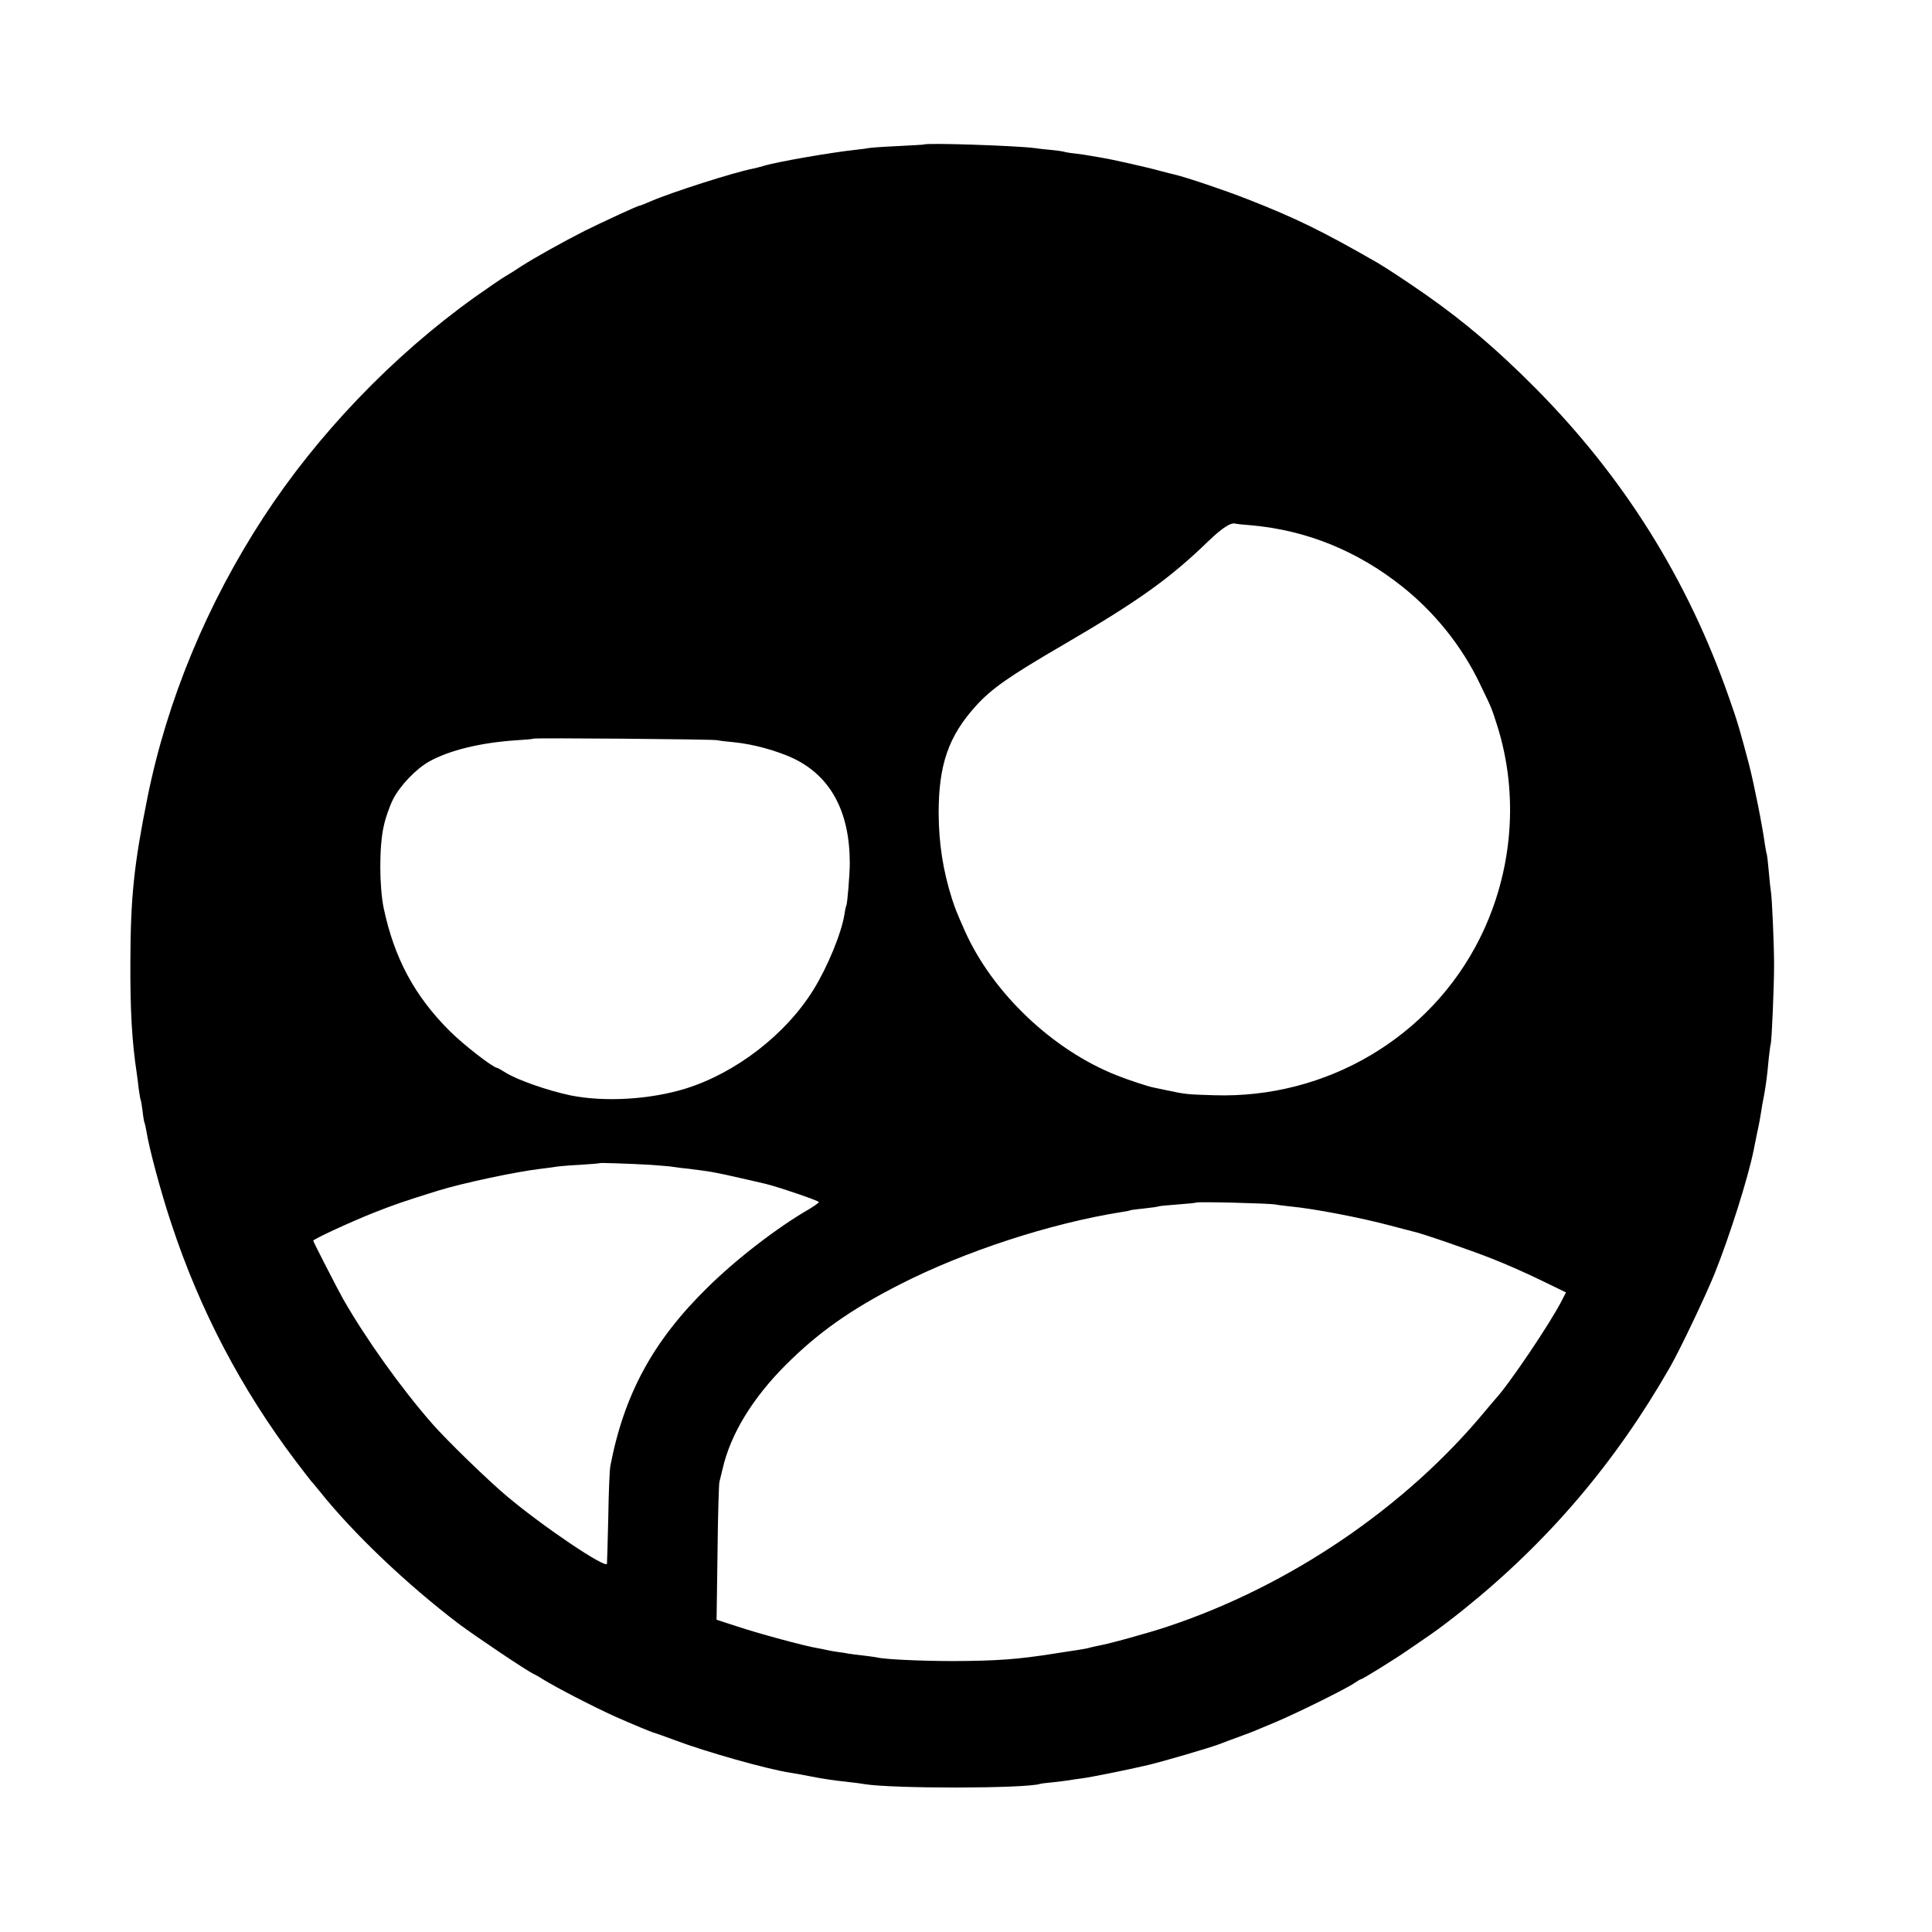
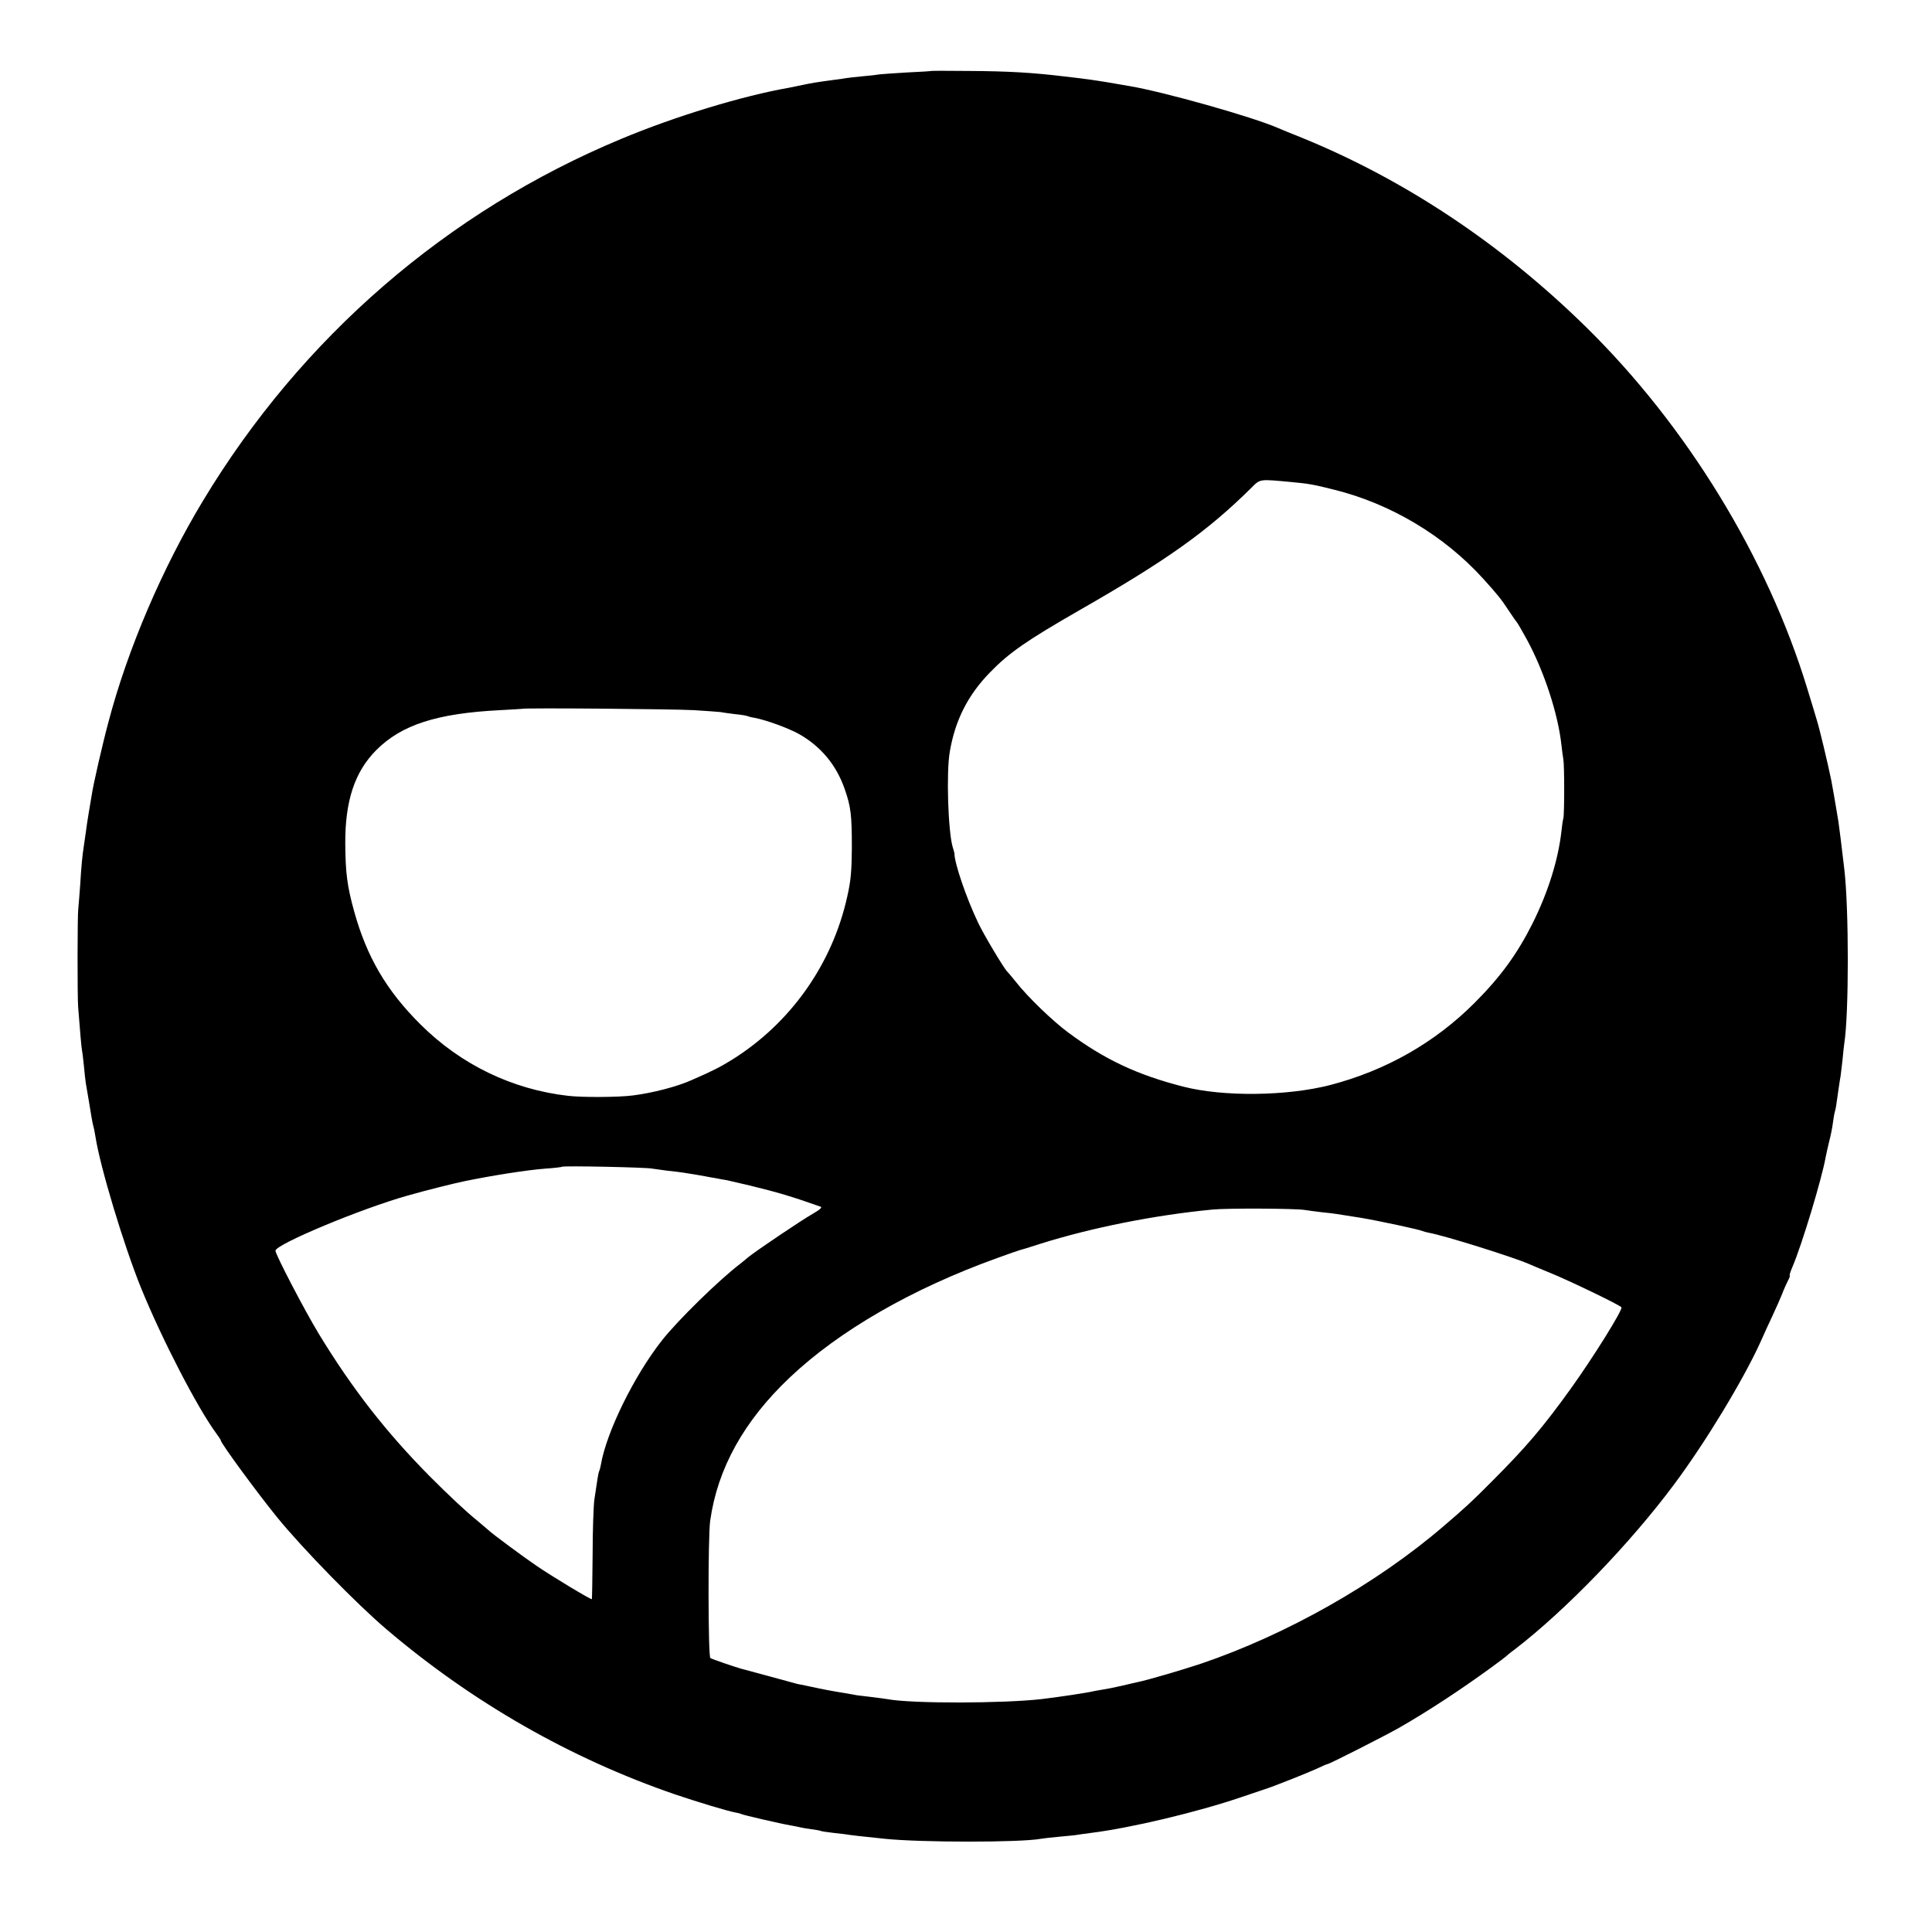
<svg xmlns="http://www.w3.org/2000/svg" version="1.0" width="1024pt" height="1024pt" viewBox="0 0 1024 1024" preserveAspectRatio="xMidYMid meet">
  <g transform="translate(0,1024) scale(0.1,-0.1)" fill="#000000" stroke="none">
-     <path d="M4897 9474 c-1 -1 -60 -4 -132 -8 -71 -3 -141 -8 -155 -10 -14 -3 -47 -7 -75 -10 -130 -14 -420 -64 -490 -86 -16 -5 -41 -11 -55 -14 -102 -20 -430 -125 -539 -172 -29 -13 -57 -24 -61 -24 -9 0 -189 -83 -290 -133 -109 -55 -272 -146 -335 -187 -33 -22 -73 -47 -89 -56 -16 -9 -89 -59 -161 -110 -433 -310 -831 -725 -1118 -1165 -300 -460 -511 -970 -615 -1484 -72 -358 -90 -529 -91 -875 -1 -258 8 -418 34 -590 2 -14 7 -50 10 -80 4 -30 9 -58 11 -61 2 -4 6 -31 10 -60 3 -30 8 -57 10 -60 2 -4 6 -24 10 -44 14 -91 78 -329 133 -493 150 -455 370 -875 659 -1257 42 -55 78 -102 81 -105 3 -3 24 -27 46 -55 178 -223 462 -493 737 -702 90 -67 363 -251 398 -266 8 -4 29 -15 45 -26 78 -48 272 -148 385 -199 86 -38 195 -84 210 -87 8 -2 57 -20 109 -39 161 -61 490 -154 611 -172 19 -3 67 -11 105 -19 71 -14 120 -21 210 -31 28 -3 61 -7 75 -10 151 -25 854 -24 933 1 6 2 39 6 72 9 33 4 69 8 80 10 11 2 41 7 68 10 52 7 242 45 352 71 80 19 316 88 379 111 22 9 66 25 96 36 30 11 64 24 75 28 11 5 65 27 120 50 113 47 386 182 426 211 15 10 30 19 33 19 8 0 179 106 251 156 33 23 88 60 122 84 34 23 113 83 175 133 447 360 802 778 1090 1282 55 97 186 372 236 495 79 197 177 506 207 655 2 11 10 52 18 90 9 39 18 88 21 110 3 22 10 63 16 90 10 56 17 107 25 198 4 34 8 67 10 73 6 19 18 310 18 419 0 106 -11 360 -17 391 -2 11 -7 57 -11 104 -4 47 -9 87 -10 90 -2 3 -6 26 -10 50 -14 104 -58 323 -84 425 -51 193 -61 227 -106 355 -219 628 -558 1171 -1030 1646 -198 199 -371 347 -575 490 -97 68 -214 145 -262 173 -293 168 -430 235 -688 336 -119 47 -328 117 -385 130 -11 2 -45 11 -75 19 -64 18 -259 62 -310 70 -19 3 -46 8 -59 10 -13 3 -49 8 -80 12 -31 3 -59 8 -62 10 -3 1 -32 6 -65 9 -32 3 -72 7 -89 10 -98 13 -576 29 -588 19z m1733 -2018 c294 -26 563 -135 801 -324 174 -138 319 -319 414 -519 60 -124 60 -123 89 -214 118 -369 85 -779 -90 -1131 -262 -526 -813 -852 -1409 -833 -139 4 -153 5 -250 26 -27 6 -59 12 -71 15 -31 6 -131 39 -194 64 -341 134 -661 439 -807 768 -44 99 -50 116 -67 167 -48 152 -70 293 -71 455 0 256 52 408 197 568 83 92 176 157 468 327 396 231 562 350 768 550 71 68 119 99 142 89 3 -1 39 -5 80 -8z m-2830 -1139 c14 -3 54 -8 90 -11 103 -10 228 -45 316 -86 197 -95 298 -282 298 -555 0 -59 -13 -215 -18 -224 -2 -3 -7 -24 -10 -46 -16 -101 -89 -278 -164 -400 -147 -238 -412 -442 -679 -525 -189 -58 -428 -72 -608 -36 -120 25 -284 82 -347 122 -21 13 -40 24 -43 24 -20 0 -177 121 -251 195 -186 185 -294 386 -350 650 -24 116 -25 328 0 437 9 42 31 105 48 139 36 73 123 164 193 203 106 59 269 99 456 112 52 3 95 7 97 9 5 5 946 -3 972 -8z m-350 -2251 c52 -4 106 -8 120 -11 14 -2 48 -7 75 -9 43 -5 129 -17 145 -21 3 -1 23 -5 45 -9 22 -5 78 -17 125 -28 47 -11 90 -21 95 -22 58 -13 285 -90 285 -97 0 -4 -21 -19 -47 -35 -171 -98 -390 -267 -542 -417 -289 -283 -443 -566 -516 -947 -4 -19 -9 -141 -11 -270 -3 -129 -6 -241 -7 -248 -5 -28 -334 193 -527 355 -99 82 -323 300 -400 388 -167 191 -352 451 -472 661 -25 44 -158 303 -158 308 0 8 195 98 315 146 111 44 169 64 346 119 128 40 421 102 544 116 28 3 61 8 75 10 14 3 72 8 130 11 58 4 106 7 107 9 4 3 166 -3 273 -9z m3310 -210 c14 -3 48 -7 76 -10 128 -12 377 -60 534 -102 52 -14 104 -27 115 -30 46 -9 309 -100 425 -146 69 -27 185 -78 258 -114 l132 -64 -21 -41 c-61 -121 -284 -451 -354 -525 -5 -6 -28 -33 -50 -59 -423 -513 -1039 -931 -1686 -1146 -105 -35 -311 -92 -374 -103 -14 -3 -33 -7 -43 -10 -9 -3 -33 -7 -52 -10 -19 -3 -78 -12 -130 -20 -193 -31 -307 -39 -535 -40 -171 0 -366 9 -405 19 -8 2 -40 6 -71 10 -31 3 -67 8 -80 10 -13 3 -41 7 -64 10 -22 3 -47 8 -55 10 -8 2 -31 7 -50 10 -66 11 -306 76 -418 113 l-114 37 5 355 c2 195 7 364 10 375 3 11 10 42 17 70 42 183 157 373 335 551 170 170 342 292 600 424 343 176 801 326 1180 386 22 3 42 7 45 9 3 2 37 6 75 10 39 4 73 9 76 11 3 2 48 6 100 10 52 4 96 8 98 10 6 6 391 -4 421 -10z" />
+     <path d="M4937 9864 c-1 -1 -59 -5 -129 -8 -70 -4 -136 -9 -145 -10 -10 -2 -50 -7 -88 -10 -39 -4 -80 -8 -90 -10 -11 -2 -42 -7 -70 -10 -83 -11 -118 -17 -160 -26 -22 -5 -55 -11 -73 -15 -246 -43 -602 -151 -889 -271 -923 -384 -1695 -1052 -2217 -1918 -215 -356 -399 -785 -501 -1172 -31 -115 -82 -337 -89 -389 -4 -22 -11 -65 -16 -95 -5 -30 -12 -75 -15 -100 -4 -25 -8 -59 -11 -76 -8 -52 -13 -105 -19 -204 -4 -52 -8 -108 -10 -125 -5 -34 -5 -460 -1 -520 10 -132 18 -222 21 -235 2 -8 6 -45 10 -82 3 -37 8 -77 10 -90 2 -13 9 -52 15 -88 14 -87 20 -122 25 -140 3 -8 7 -33 11 -55 25 -161 150 -575 241 -800 111 -273 299 -636 399 -772 13 -17 24 -34 24 -37 0 -15 194 -279 298 -407 133 -164 426 -464 582 -596 454 -386 973 -683 1526 -873 118 -40 276 -88 323 -97 14 -2 27 -6 31 -8 8 -5 212 -52 260 -60 19 -3 42 -8 50 -10 8 -2 35 -7 59 -10 23 -3 46 -7 50 -9 3 -2 35 -7 71 -11 36 -4 72 -8 80 -10 13 -2 63 -8 190 -21 196 -20 717 -20 827 0 10 2 54 7 97 11 43 4 87 8 96 10 9 2 41 6 71 10 211 26 564 110 799 190 74 25 140 47 145 49 6 2 19 7 30 11 11 4 54 21 95 37 41 16 99 40 128 53 29 14 55 25 58 25 10 0 305 150 379 192 155 89 318 196 485 317 41 30 77 57 80 60 3 3 25 22 50 40 268 206 612 562 845 876 164 220 364 550 455 750 17 39 46 102 64 140 18 39 41 90 51 115 9 25 24 57 32 73 8 15 12 27 9 27 -3 0 4 21 15 47 49 114 155 465 175 578 3 17 12 55 19 85 8 30 17 75 20 100 3 25 8 52 11 61 5 17 6 28 19 119 4 25 8 56 11 70 2 14 6 52 10 85 3 33 7 71 9 84 25 157 25 716 0 926 -15 128 -27 224 -31 250 -3 17 -7 44 -10 60 -7 42 -23 136 -28 160 -18 88 -63 277 -77 320 -5 17 -27 91 -50 165 -211 693 -639 1393 -1173 1917 -446 438 -959 780 -1506 1003 -58 23 -114 46 -125 51 -134 59 -609 193 -790 223 -45 8 -86 15 -122 21 -77 12 -90 14 -138 20 -27 3 -66 8 -85 10 -166 20 -296 28 -513 29 -103 1 -189 1 -190 0z m1908 -2179 c87 -8 119 -13 228 -41 298 -74 581 -243 787 -470 78 -86 98 -111 137 -171 21 -32 41 -60 44 -63 3 -3 26 -43 52 -90 92 -170 165 -394 183 -559 3 -30 8 -64 10 -75 6 -29 6 -293 0 -314 -3 -9 -7 -39 -10 -67 -17 -152 -70 -322 -153 -489 -82 -163 -170 -284 -308 -422 -211 -211 -470 -358 -765 -435 -230 -59 -567 -63 -780 -8 -242 62 -415 143 -609 287 -81 60 -213 187 -276 267 -22 28 -43 52 -46 55 -15 12 -128 201 -155 260 -62 129 -126 318 -125 365 0 2 -4 19 -10 37 -24 85 -34 394 -15 503 28 167 96 301 213 421 103 106 195 169 473 329 465 266 680 419 914 651 46 46 40 45 211 29z m-3167 -1209 c67 -4 130 -9 140 -10 9 -2 44 -7 77 -11 32 -3 62 -8 65 -10 4 -2 22 -7 41 -10 59 -11 177 -54 233 -85 117 -66 199 -165 243 -292 33 -94 38 -138 38 -313 -1 -119 -5 -172 -24 -255 -79 -360 -301 -674 -613 -868 -60 -37 -100 -58 -213 -107 -75 -34 -206 -68 -310 -81 -74 -10 -271 -11 -345 -2 -296 34 -568 166 -781 378 -181 180 -285 358 -352 600 -37 133 -46 204 -47 360 -1 225 50 380 165 495 133 133 320 194 655 211 63 3 116 7 117 7 5 6 810 -1 911 -7z m-221 -2430 c12 -2 48 -7 80 -11 32 -3 69 -8 83 -10 27 -4 112 -18 120 -20 3 -1 25 -5 50 -9 25 -5 52 -10 61 -11 9 -2 65 -15 125 -29 140 -34 222 -58 374 -112 9 -3 -5 -16 -40 -36 -65 -37 -303 -198 -345 -232 -16 -14 -35 -29 -40 -33 -113 -86 -333 -301 -417 -408 -147 -187 -293 -484 -323 -657 -3 -17 -8 -34 -10 -37 -3 -6 -9 -40 -25 -151 -4 -30 -9 -161 -9 -290 -1 -128 -3 -235 -4 -236 -4 -4 -207 118 -292 176 -71 48 -242 175 -255 189 -3 3 -30 26 -60 51 -62 50 -148 131 -254 237 -230 233 -409 462 -586 753 -76 125 -230 421 -230 441 1 34 457 224 700 292 94 27 242 64 300 76 150 31 336 60 430 67 47 3 87 8 89 10 6 6 451 -3 478 -10z m3458 -219 c17 -3 57 -8 90 -12 68 -7 73 -8 210 -30 100 -17 313 -63 325 -70 4 -2 19 -6 34 -9 83 -15 450 -130 531 -166 11 -5 61 -26 110 -46 97 -39 373 -172 379 -183 8 -13 -152 -269 -267 -429 -151 -210 -239 -313 -422 -496 -106 -107 -138 -136 -256 -237 -353 -303 -830 -573 -1284 -727 -103 -34 -276 -85 -333 -97 -9 -2 -46 -10 -82 -19 -36 -8 -83 -18 -105 -21 -22 -4 -47 -8 -55 -10 -22 -6 -173 -29 -265 -40 -203 -24 -695 -25 -820 -1 -11 2 -51 7 -90 12 -38 4 -72 9 -75 9 -3 1 -27 5 -55 10 -75 12 -118 20 -215 41 -14 3 -34 7 -45 9 -11 3 -78 21 -150 41 -71 19 -137 37 -145 39 -33 9 -156 51 -165 57 -12 7 -13 642 -1 727 39 278 179 530 422 760 263 249 647 470 1099 633 61 22 115 41 120 42 6 1 55 16 110 34 271 85 601 151 910 181 78 8 443 6 490 -2z" />
  </g>
</svg>
